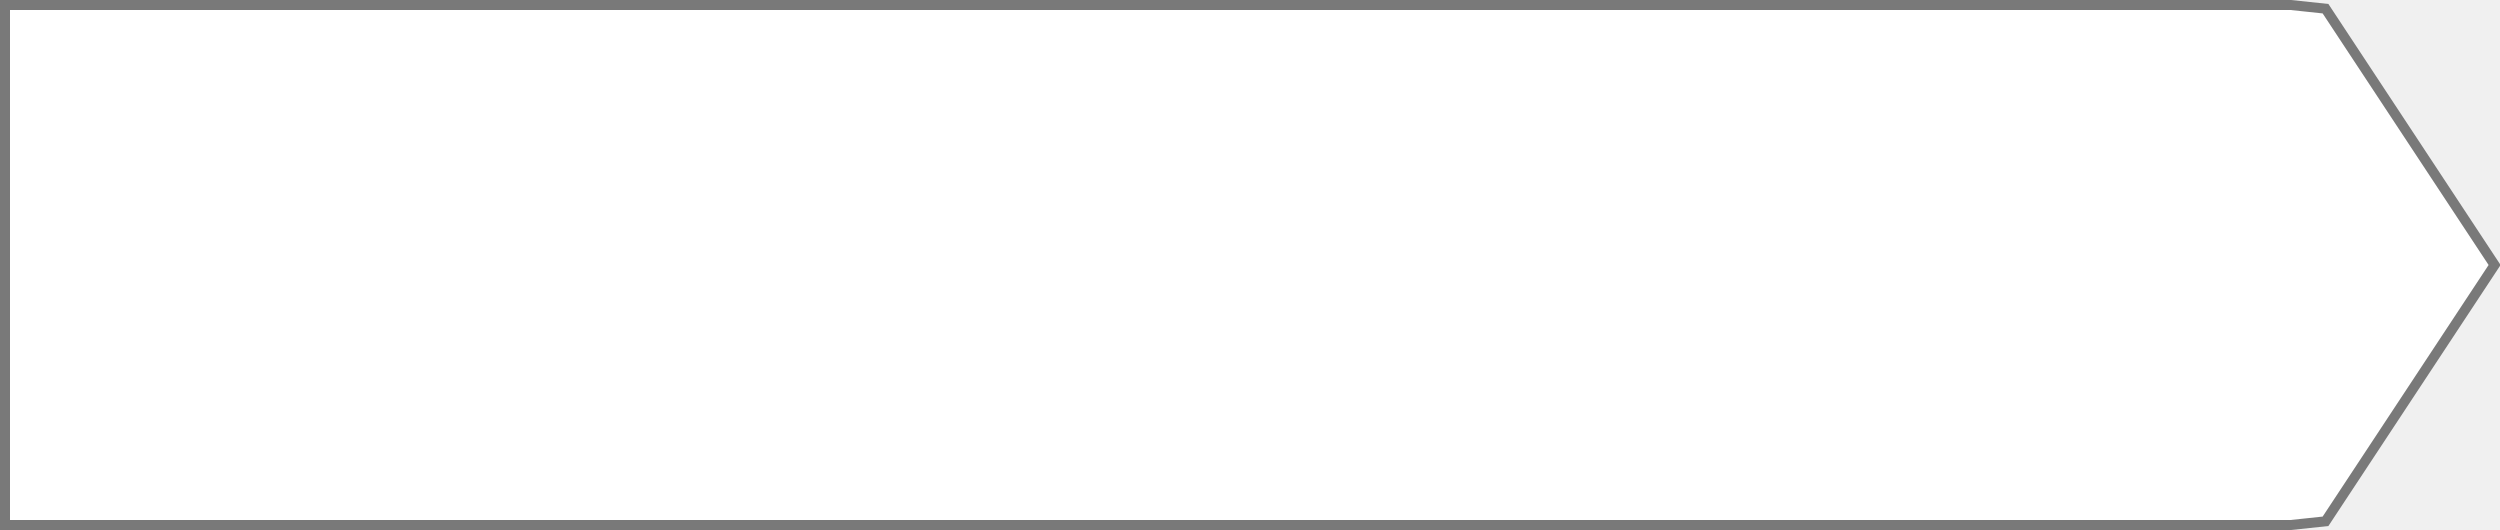
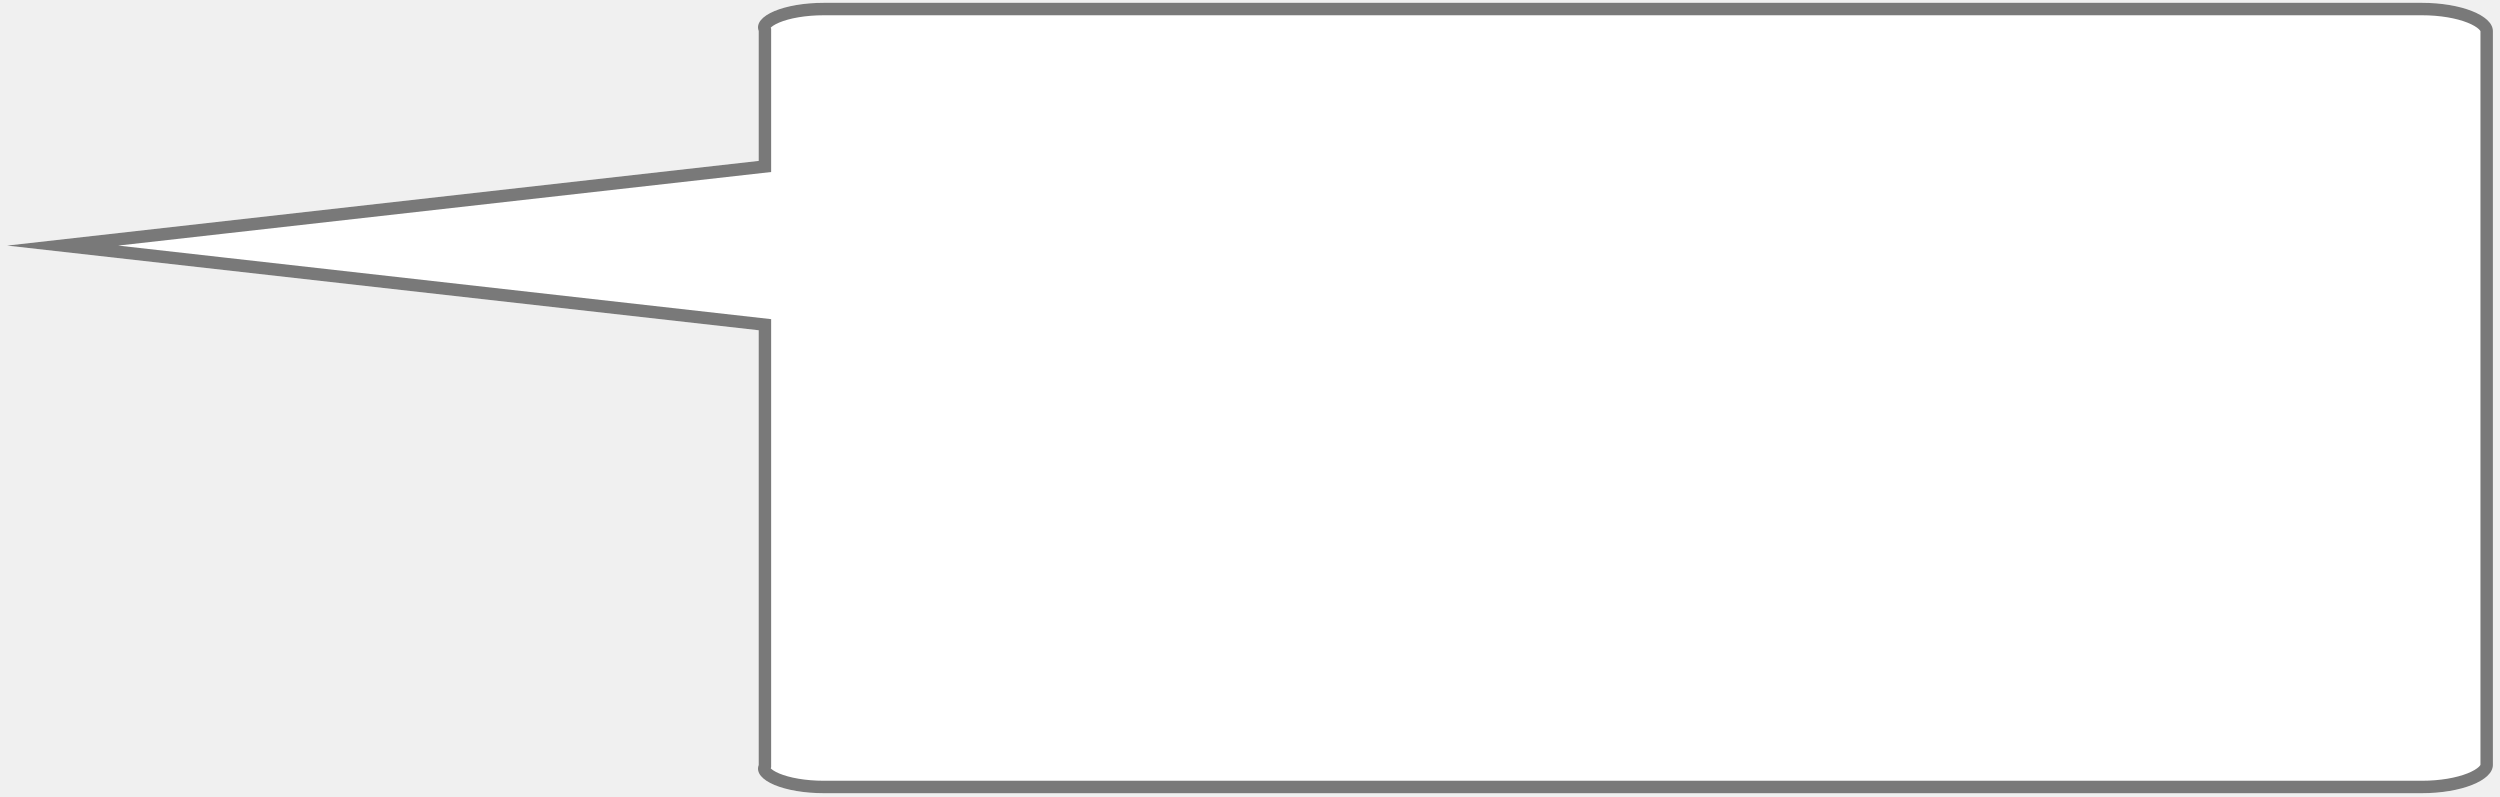
- <svg xmlns="http://www.w3.org/2000/svg" version="1.1" width="250px" height="53px">
-   <g transform="matrix(1 0 0 1 -85 -3777 )">
-     <path d="M 314.074 3777.5  C 314.074 3777.5  317.552 3777.869  317.552 3777.869  C 317.552 3777.869  334.459 3803.5  334.459 3803.5  C 334.459 3803.5  317.552 3829.131  317.552 3829.131  C 317.552 3829.131  314.074 3829.5  314.074 3829.5  C 314.074 3829.5  85.5 3829.5  85.5 3829.5  C 85.5 3829.5  85.5 3777.5  85.5 3777.5  C 85.5 3777.5  314.074 3777.5  314.074 3777.5  Z " fill-rule="nonzero" fill="#ffffff" stroke="none" />
-     <path d="M 314.074 3777.5  C 314.074 3777.5  317.552 3777.869  317.552 3777.869  C 317.552 3777.869  334.459 3803.5  334.459 3803.5  C 334.459 3803.5  317.552 3829.131  317.552 3829.131  C 317.552 3829.131  314.074 3829.5  314.074 3829.5  C 314.074 3829.5  85.5 3829.5  85.5 3829.5  C 85.5 3829.5  85.5 3777.5  85.5 3777.5  C 85.5 3777.5  314.074 3777.5  314.074 3777.5  Z " stroke-width="1" stroke="#797979" fill="none" />
+ <svg xmlns="http://www.w3.org/2000/svg" version="1.1" width="201px" height="64px">
+   <defs>
+     <mask fill="white" id="clip8">
+       <path d="M 61 2.496  C 60.528 1.243  63.085 0.227  66.239 0.227  L 194.719 0.227  C 197.872 0.227  200.429 1.243  200.429 2.496  L 200.429 61.504  C 200.429 62.757  197.872 63.773  194.719 63.773  L 66.239 63.773  C 63.085 63.773  60.528 62.757  61 61.504  L 61 26.553  L 0.571 19.745  L 61 12.936  L 61 2.496  Z " fill-rule="evenodd" />
+     </mask>
+   </defs>
+   <g transform="matrix(1 0 0 1 -119 -5991 )">
+     <path d="M 61 2.496  C 60.528 1.243  63.085 0.227  66.239 0.227  L 194.719 0.227  C 197.872 0.227  200.429 1.243  200.429 2.496  L 200.429 61.504  C 200.429 62.757  197.872 63.773  194.719 63.773  L 66.239 63.773  C 63.085 63.773  60.528 62.757  61 61.504  L 61 26.553  L 0.571 19.745  L 61 12.936  L 61 2.496  Z " fill-rule="nonzero" fill="#ffffff" stroke="none" transform="matrix(1 0 0 1 119 5991 )" />
+     <path d="M 61 2.496  C 60.528 1.243  63.085 0.227  66.239 0.227  L 194.719 0.227  C 197.872 0.227  200.429 1.243  200.429 2.496  L 200.429 61.504  C 200.429 62.757  197.872 63.773  194.719 63.773  L 66.239 63.773  C 63.085 63.773  60.528 62.757  61 61.504  L 61 26.553  L 0.571 19.745  L 61 12.936  L 61 2.496  Z " stroke-width="2" stroke="#797979" fill="none" transform="matrix(1 0 0 1 119 5991 )" mask="url(#clip8)" />
  </g>
</svg>
